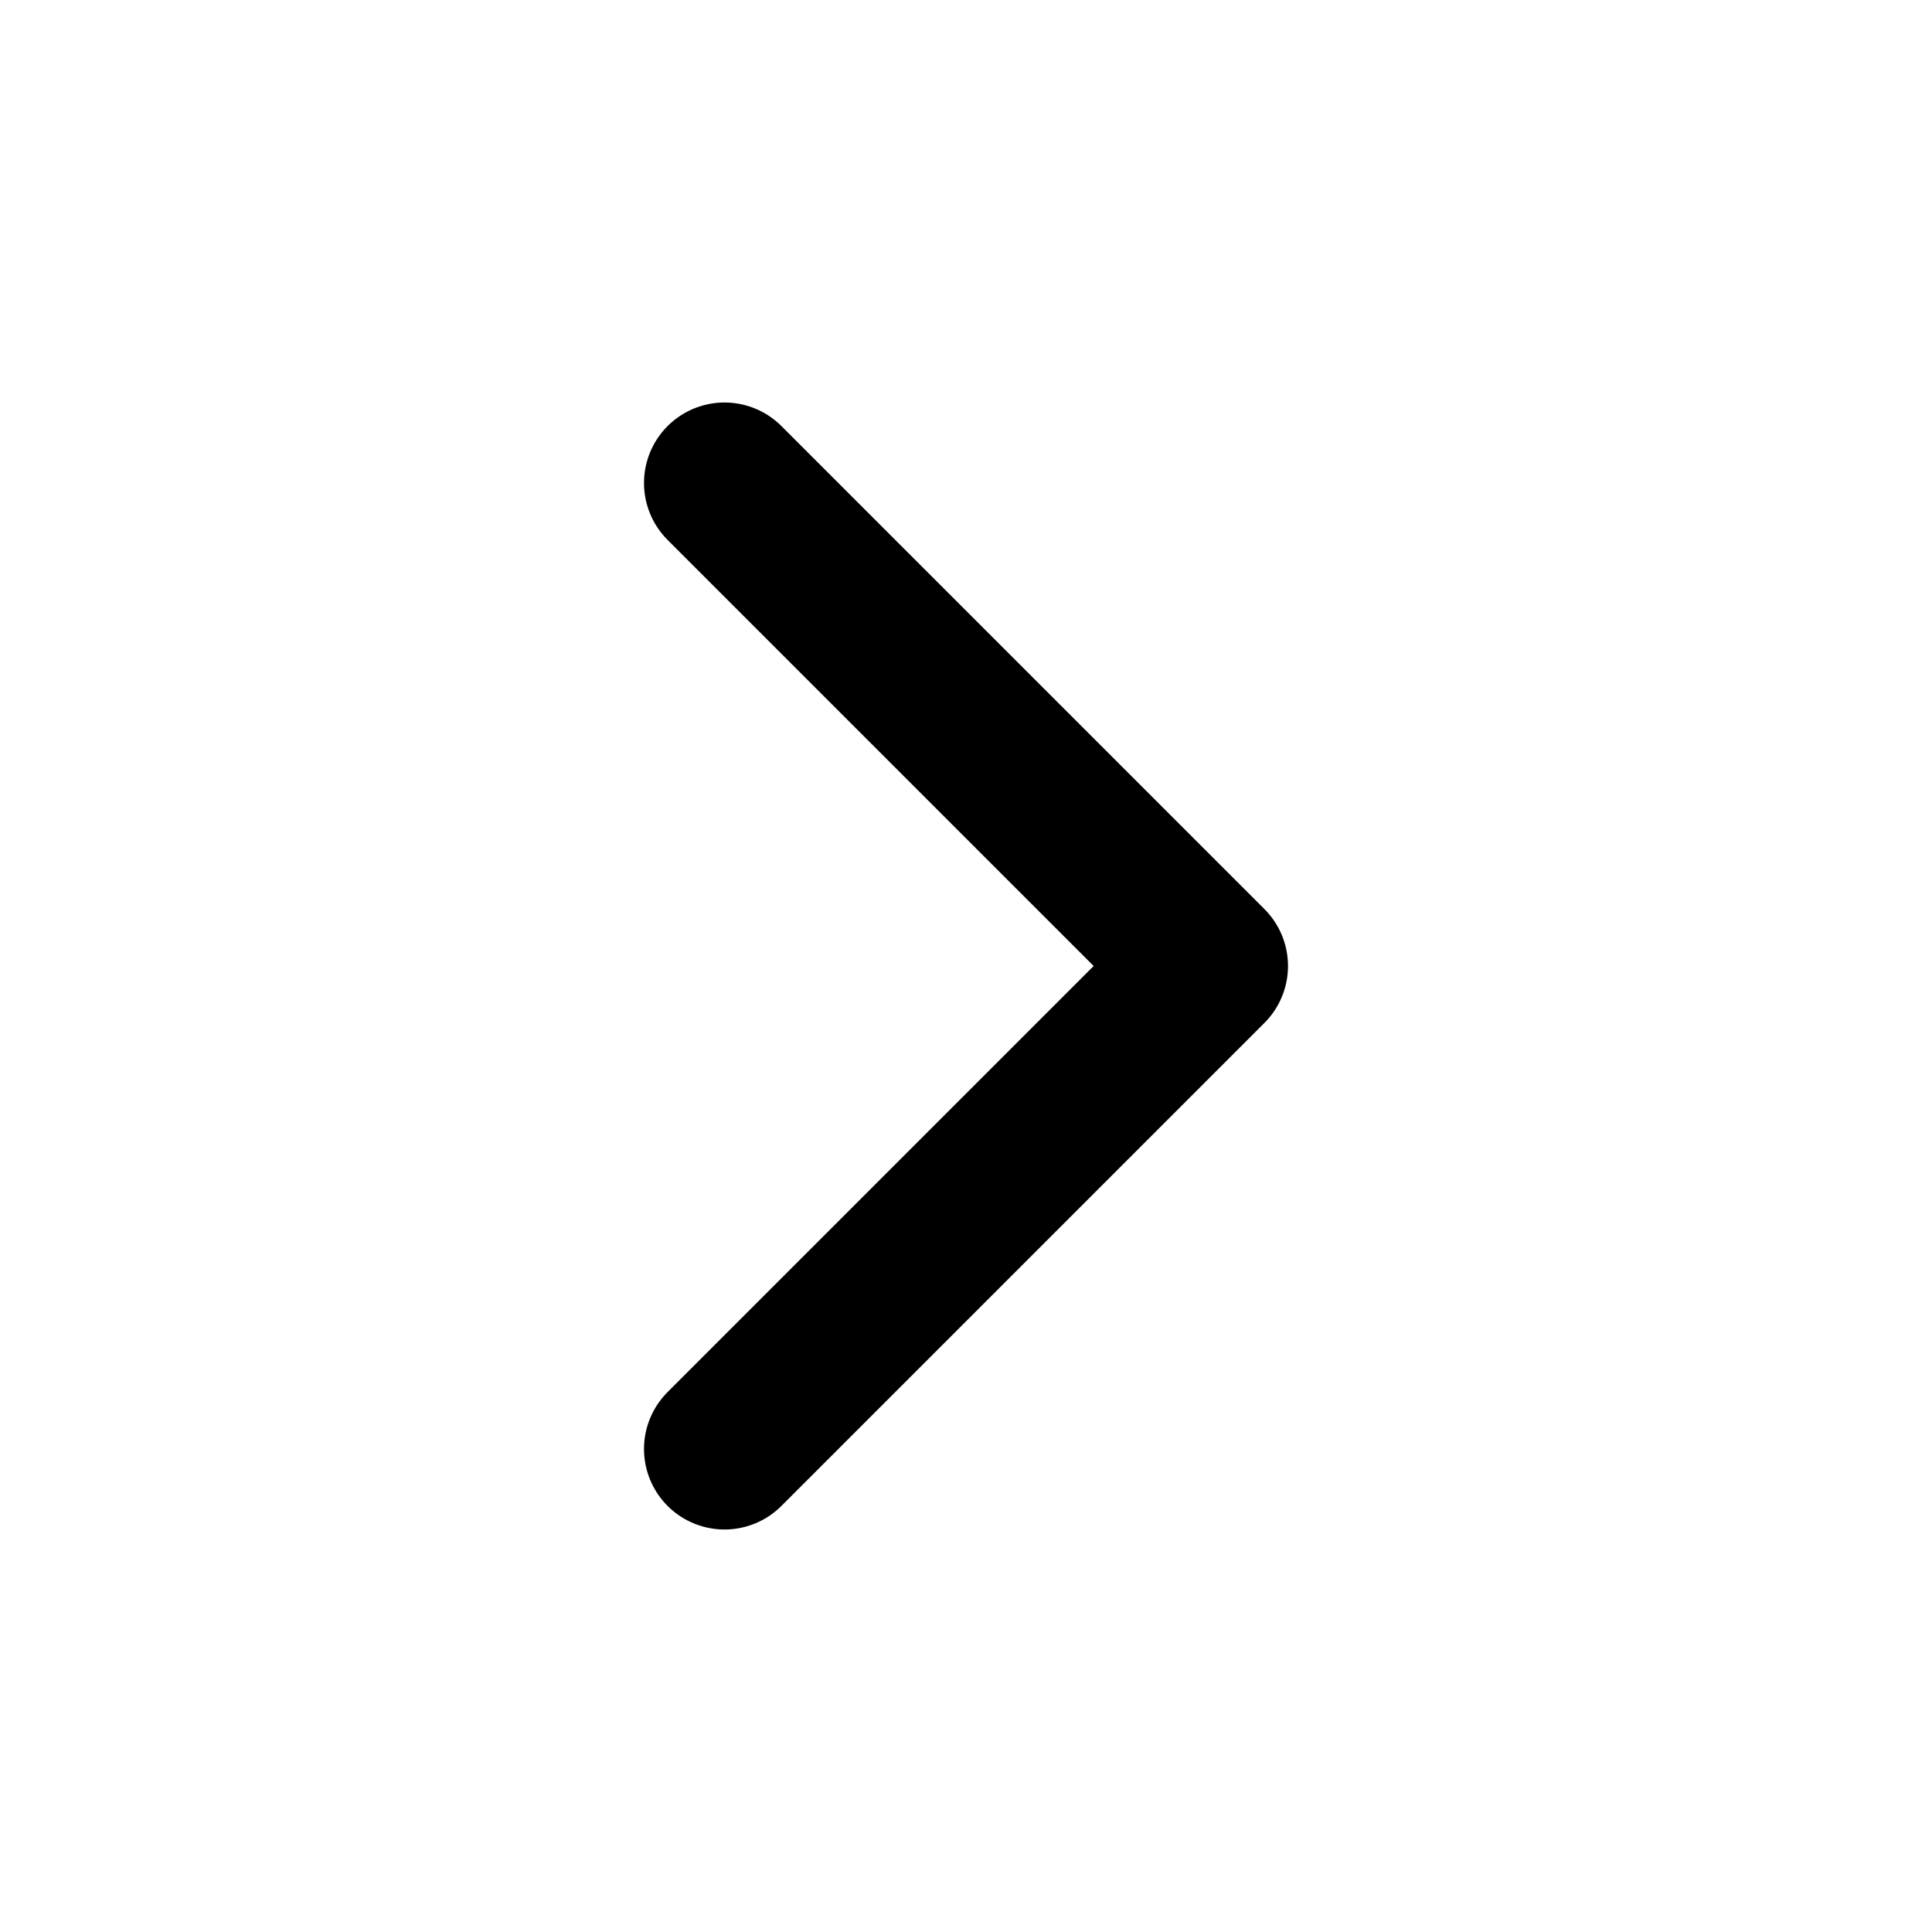
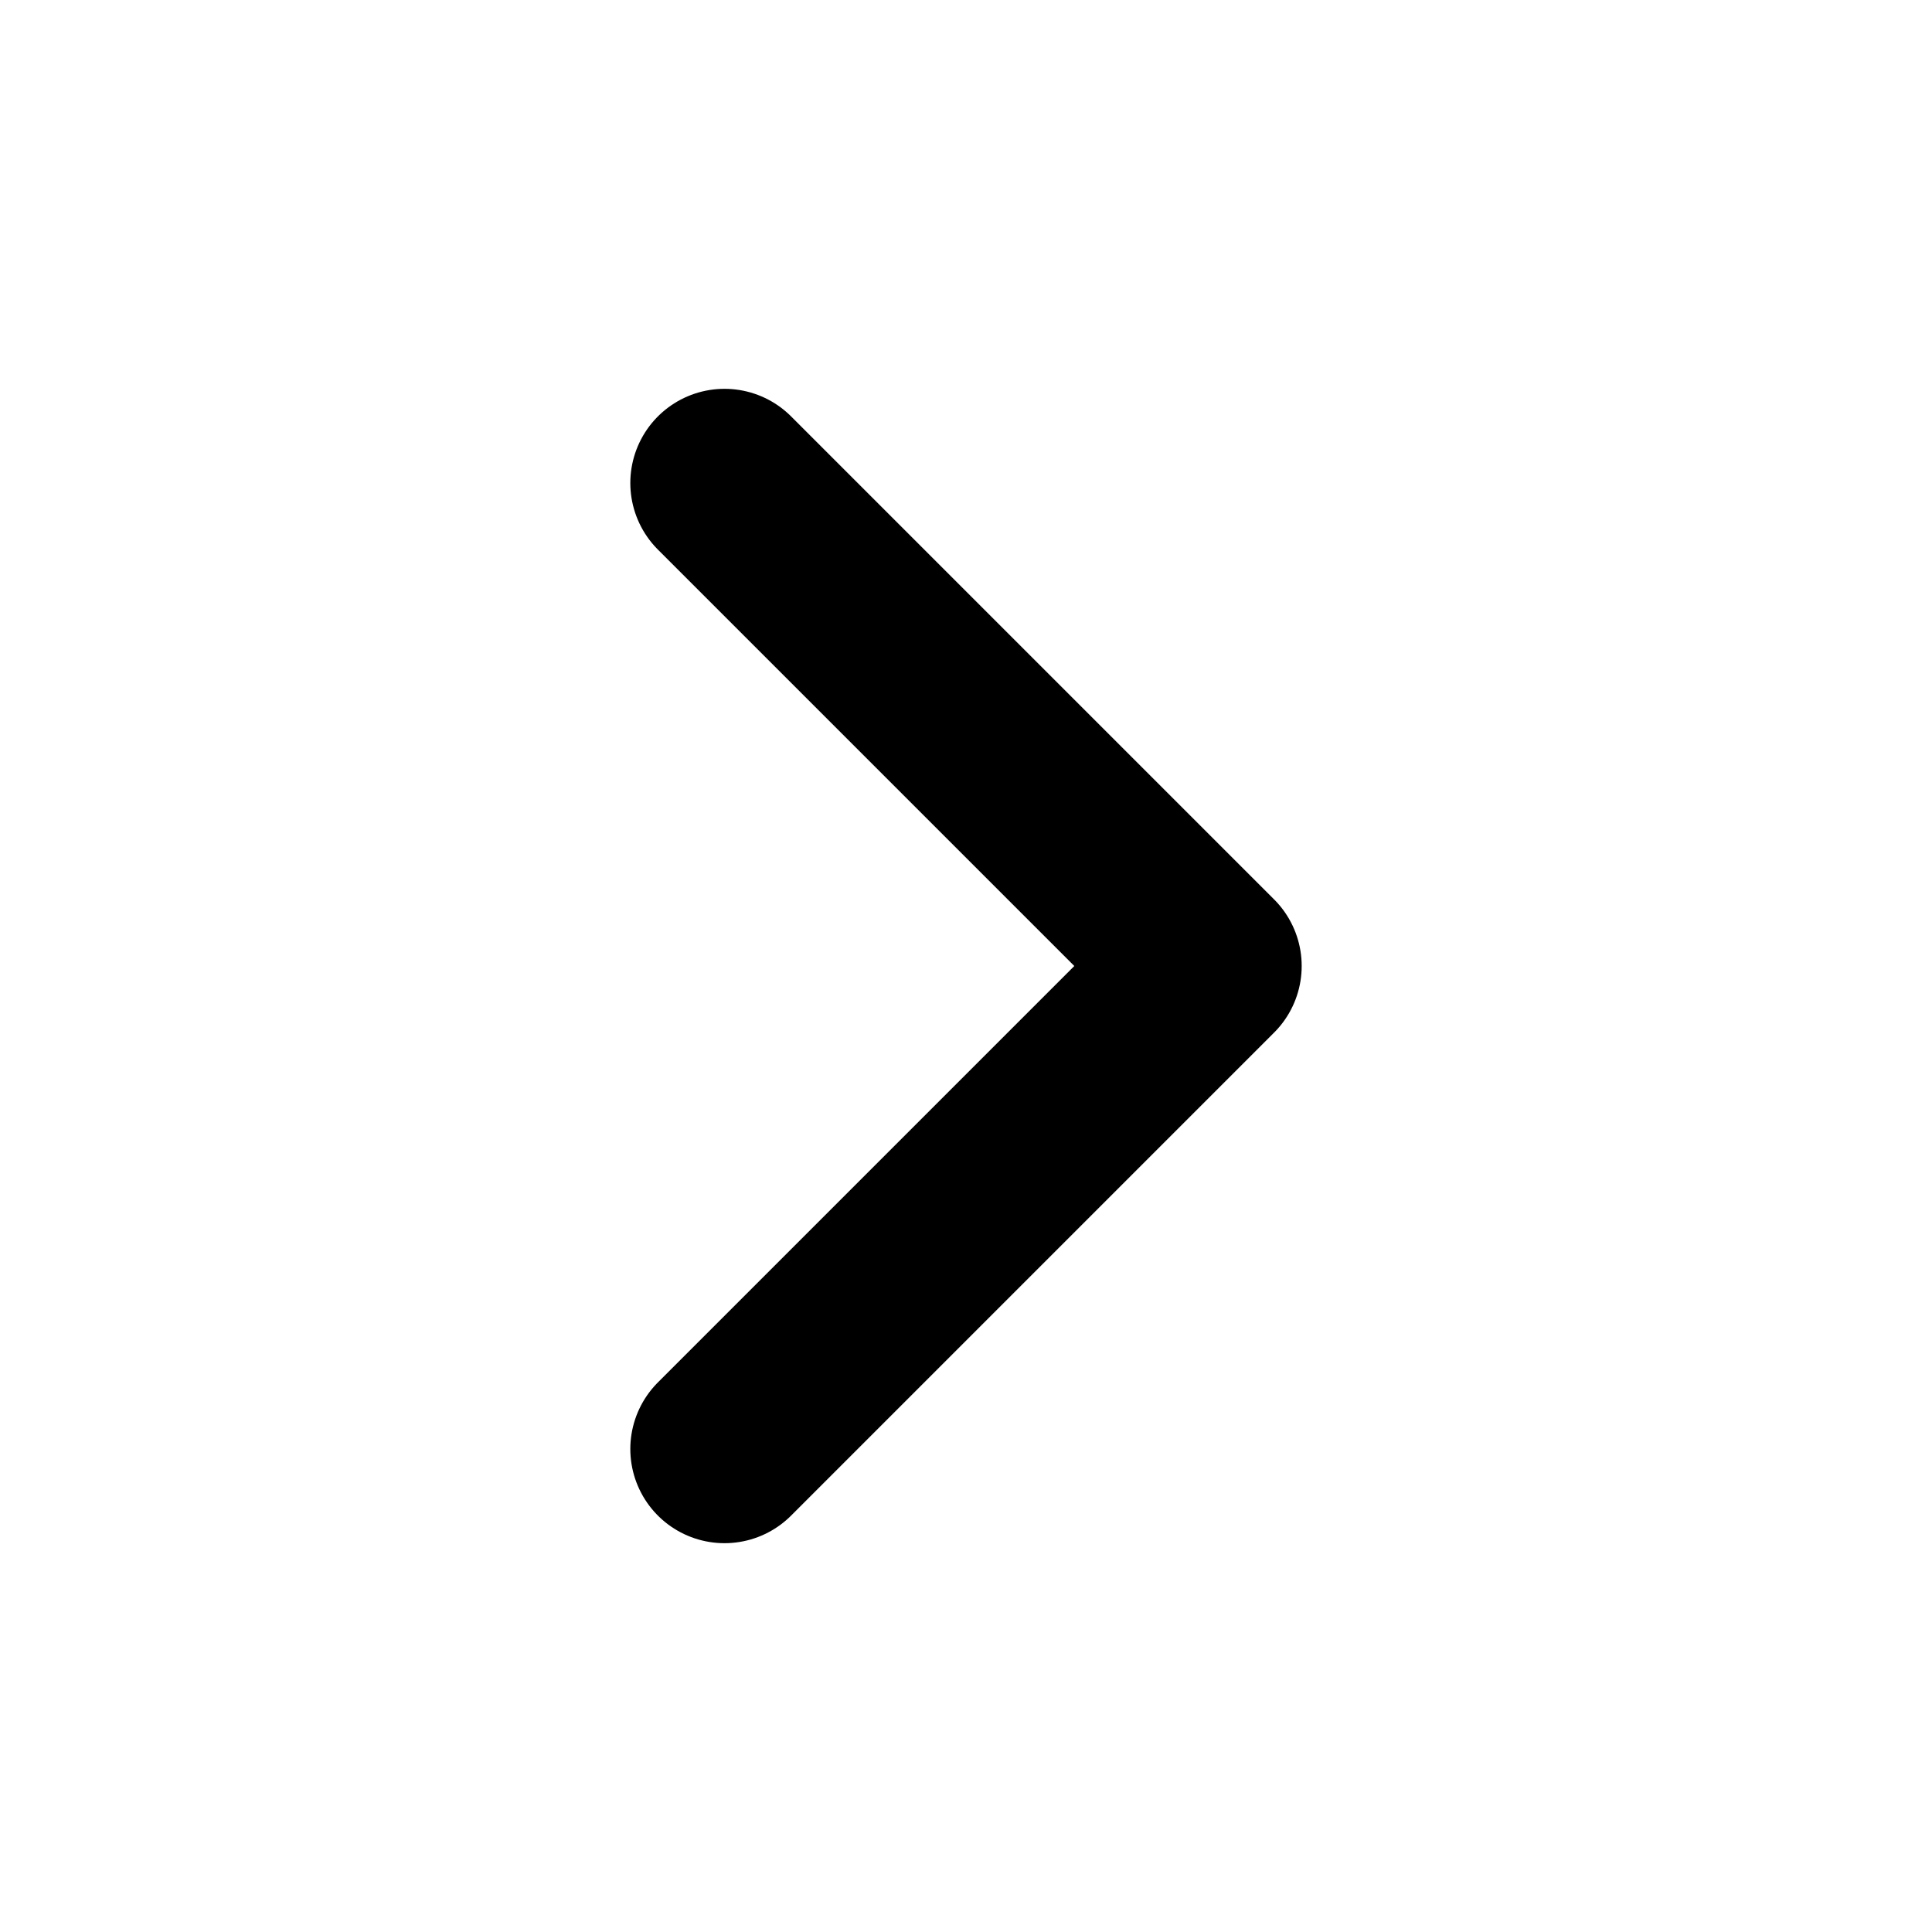
- <svg xmlns="http://www.w3.org/2000/svg" class="lucide lucide-chevron-right" width="24" height="24" viewBox="0 0 24 24" fill="none" stroke="currentColor" stroke-width="2" stroke-linecap="round" stroke-linejoin="round">
+ <svg xmlns="http://www.w3.org/2000/svg" class="lucide lucide-chevron-right" width="24" height="24" viewBox="0 0 24 24" fill="none" stroke="currentColor" stroke-width="2.34" stroke-linecap="round" stroke-linejoin="round">
  <path d="m9 18 6-6-6-6" />
</svg>
